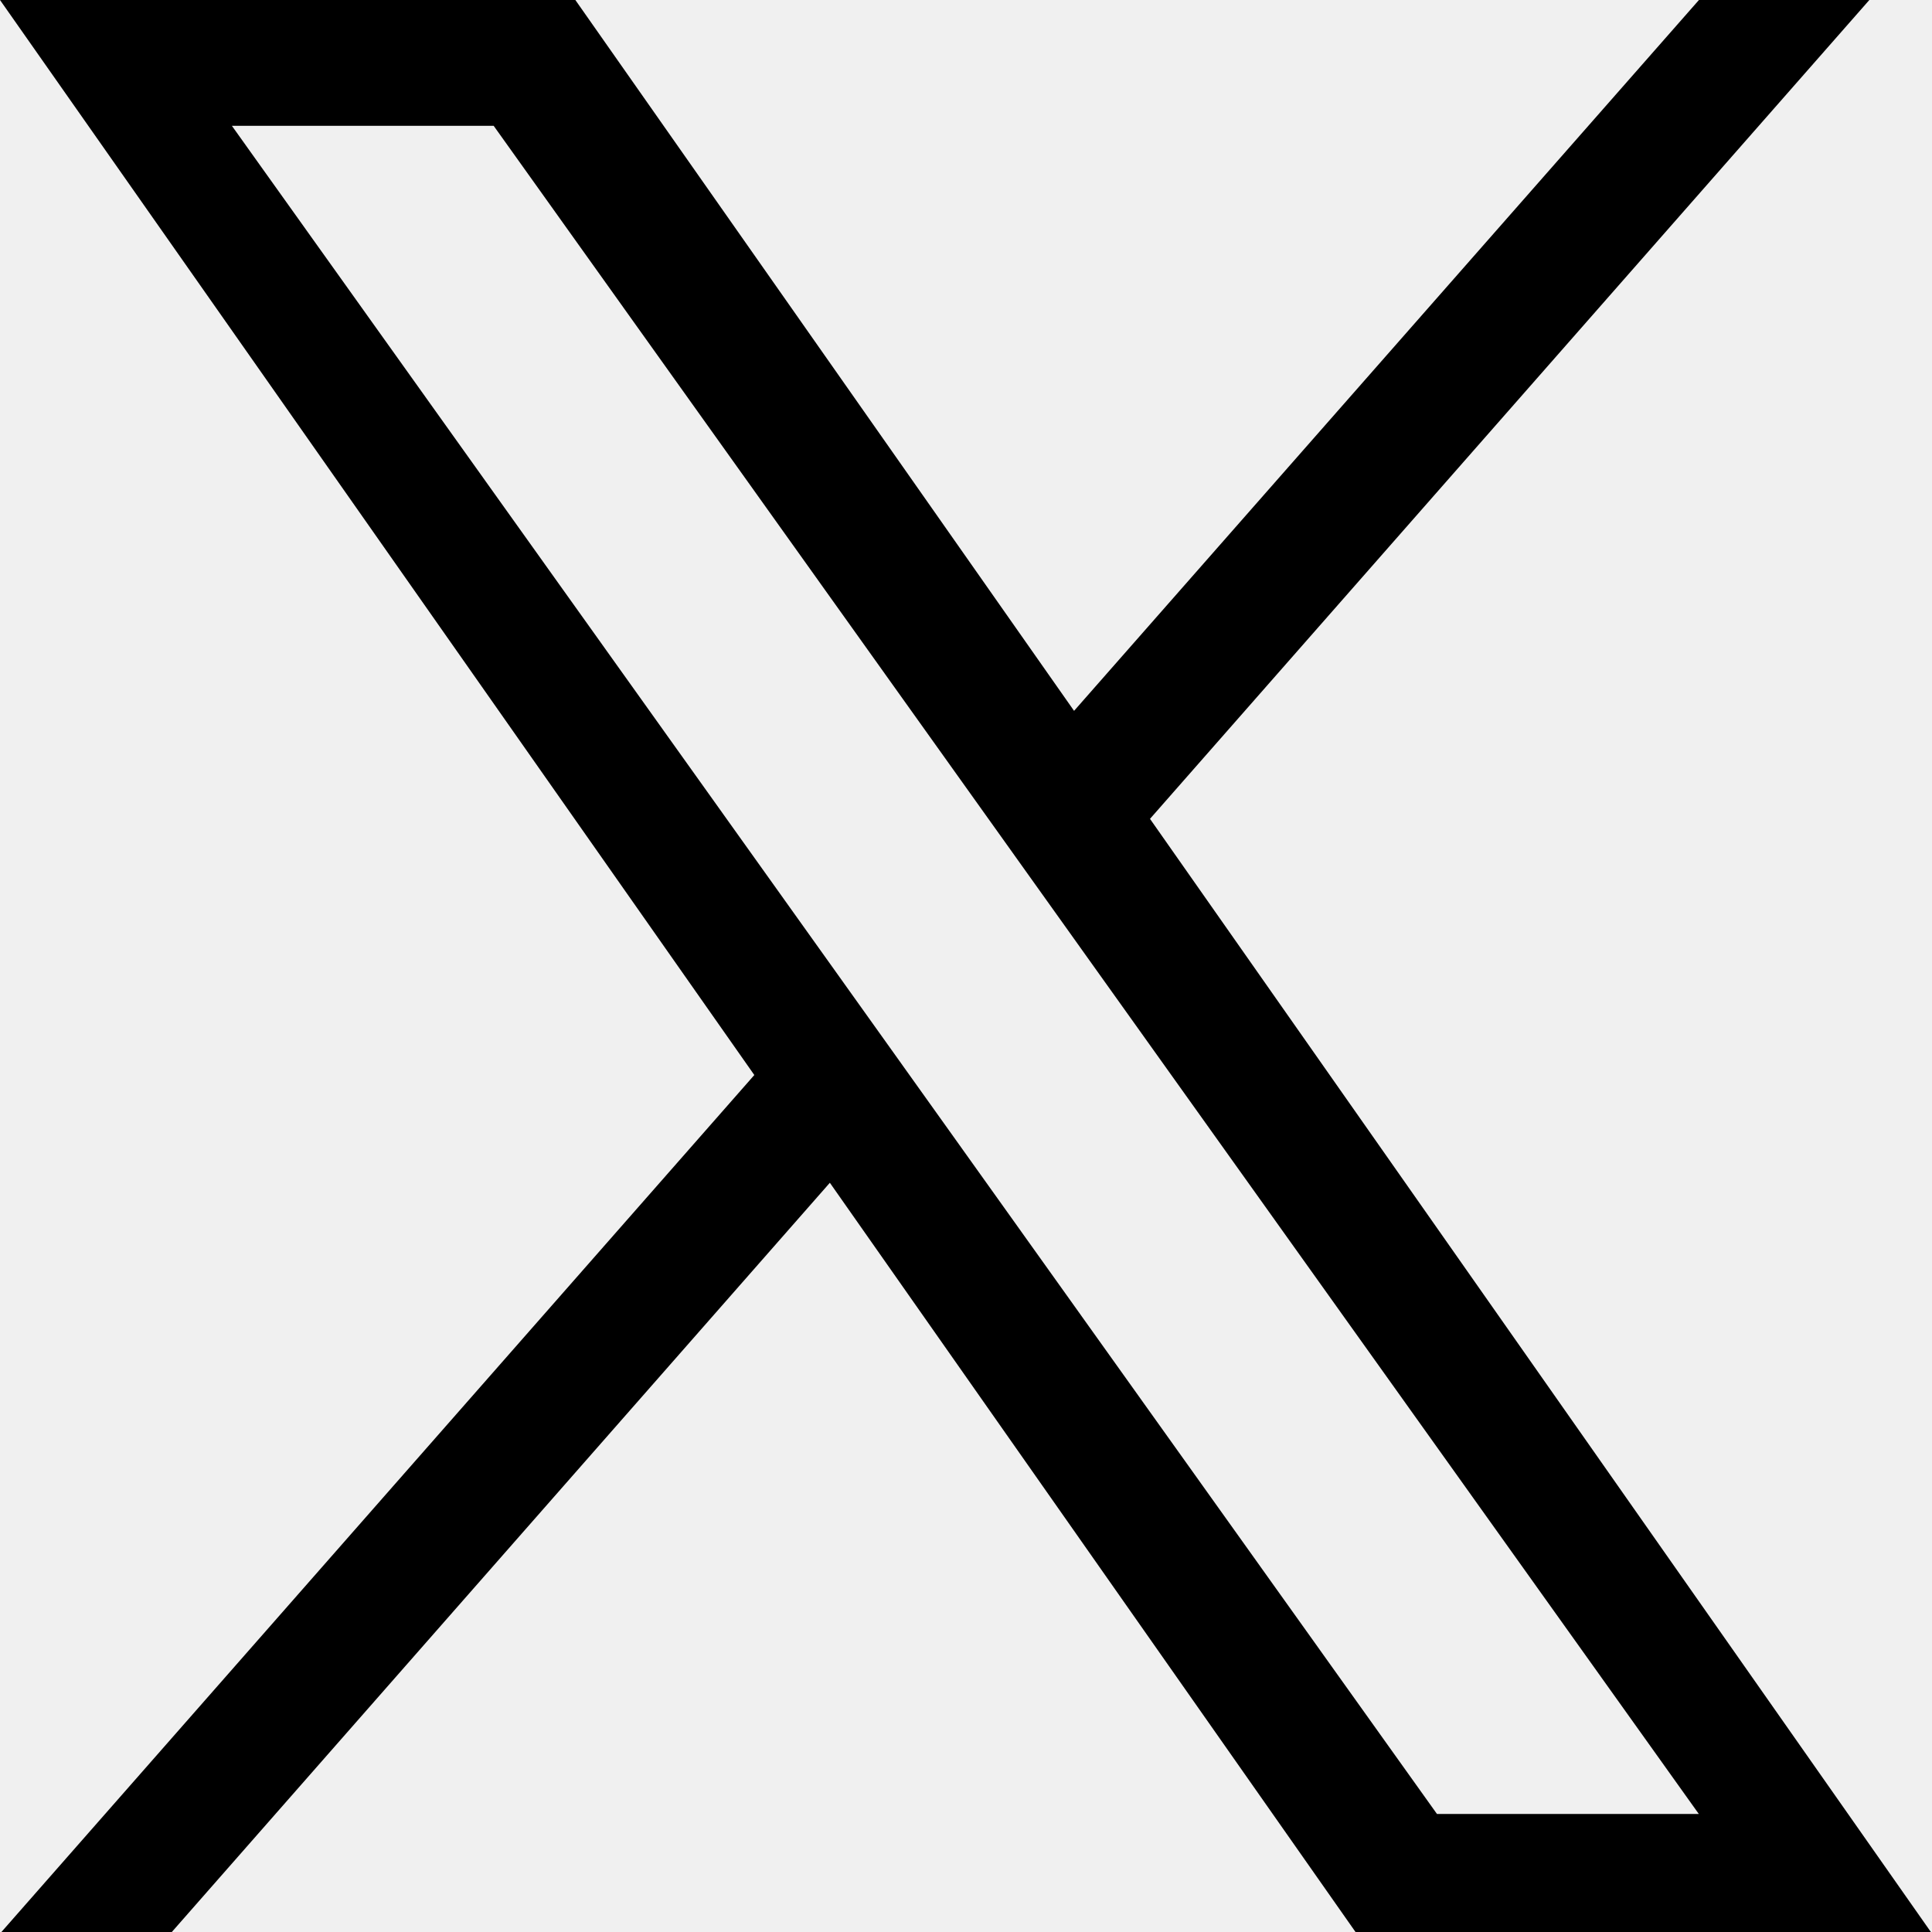
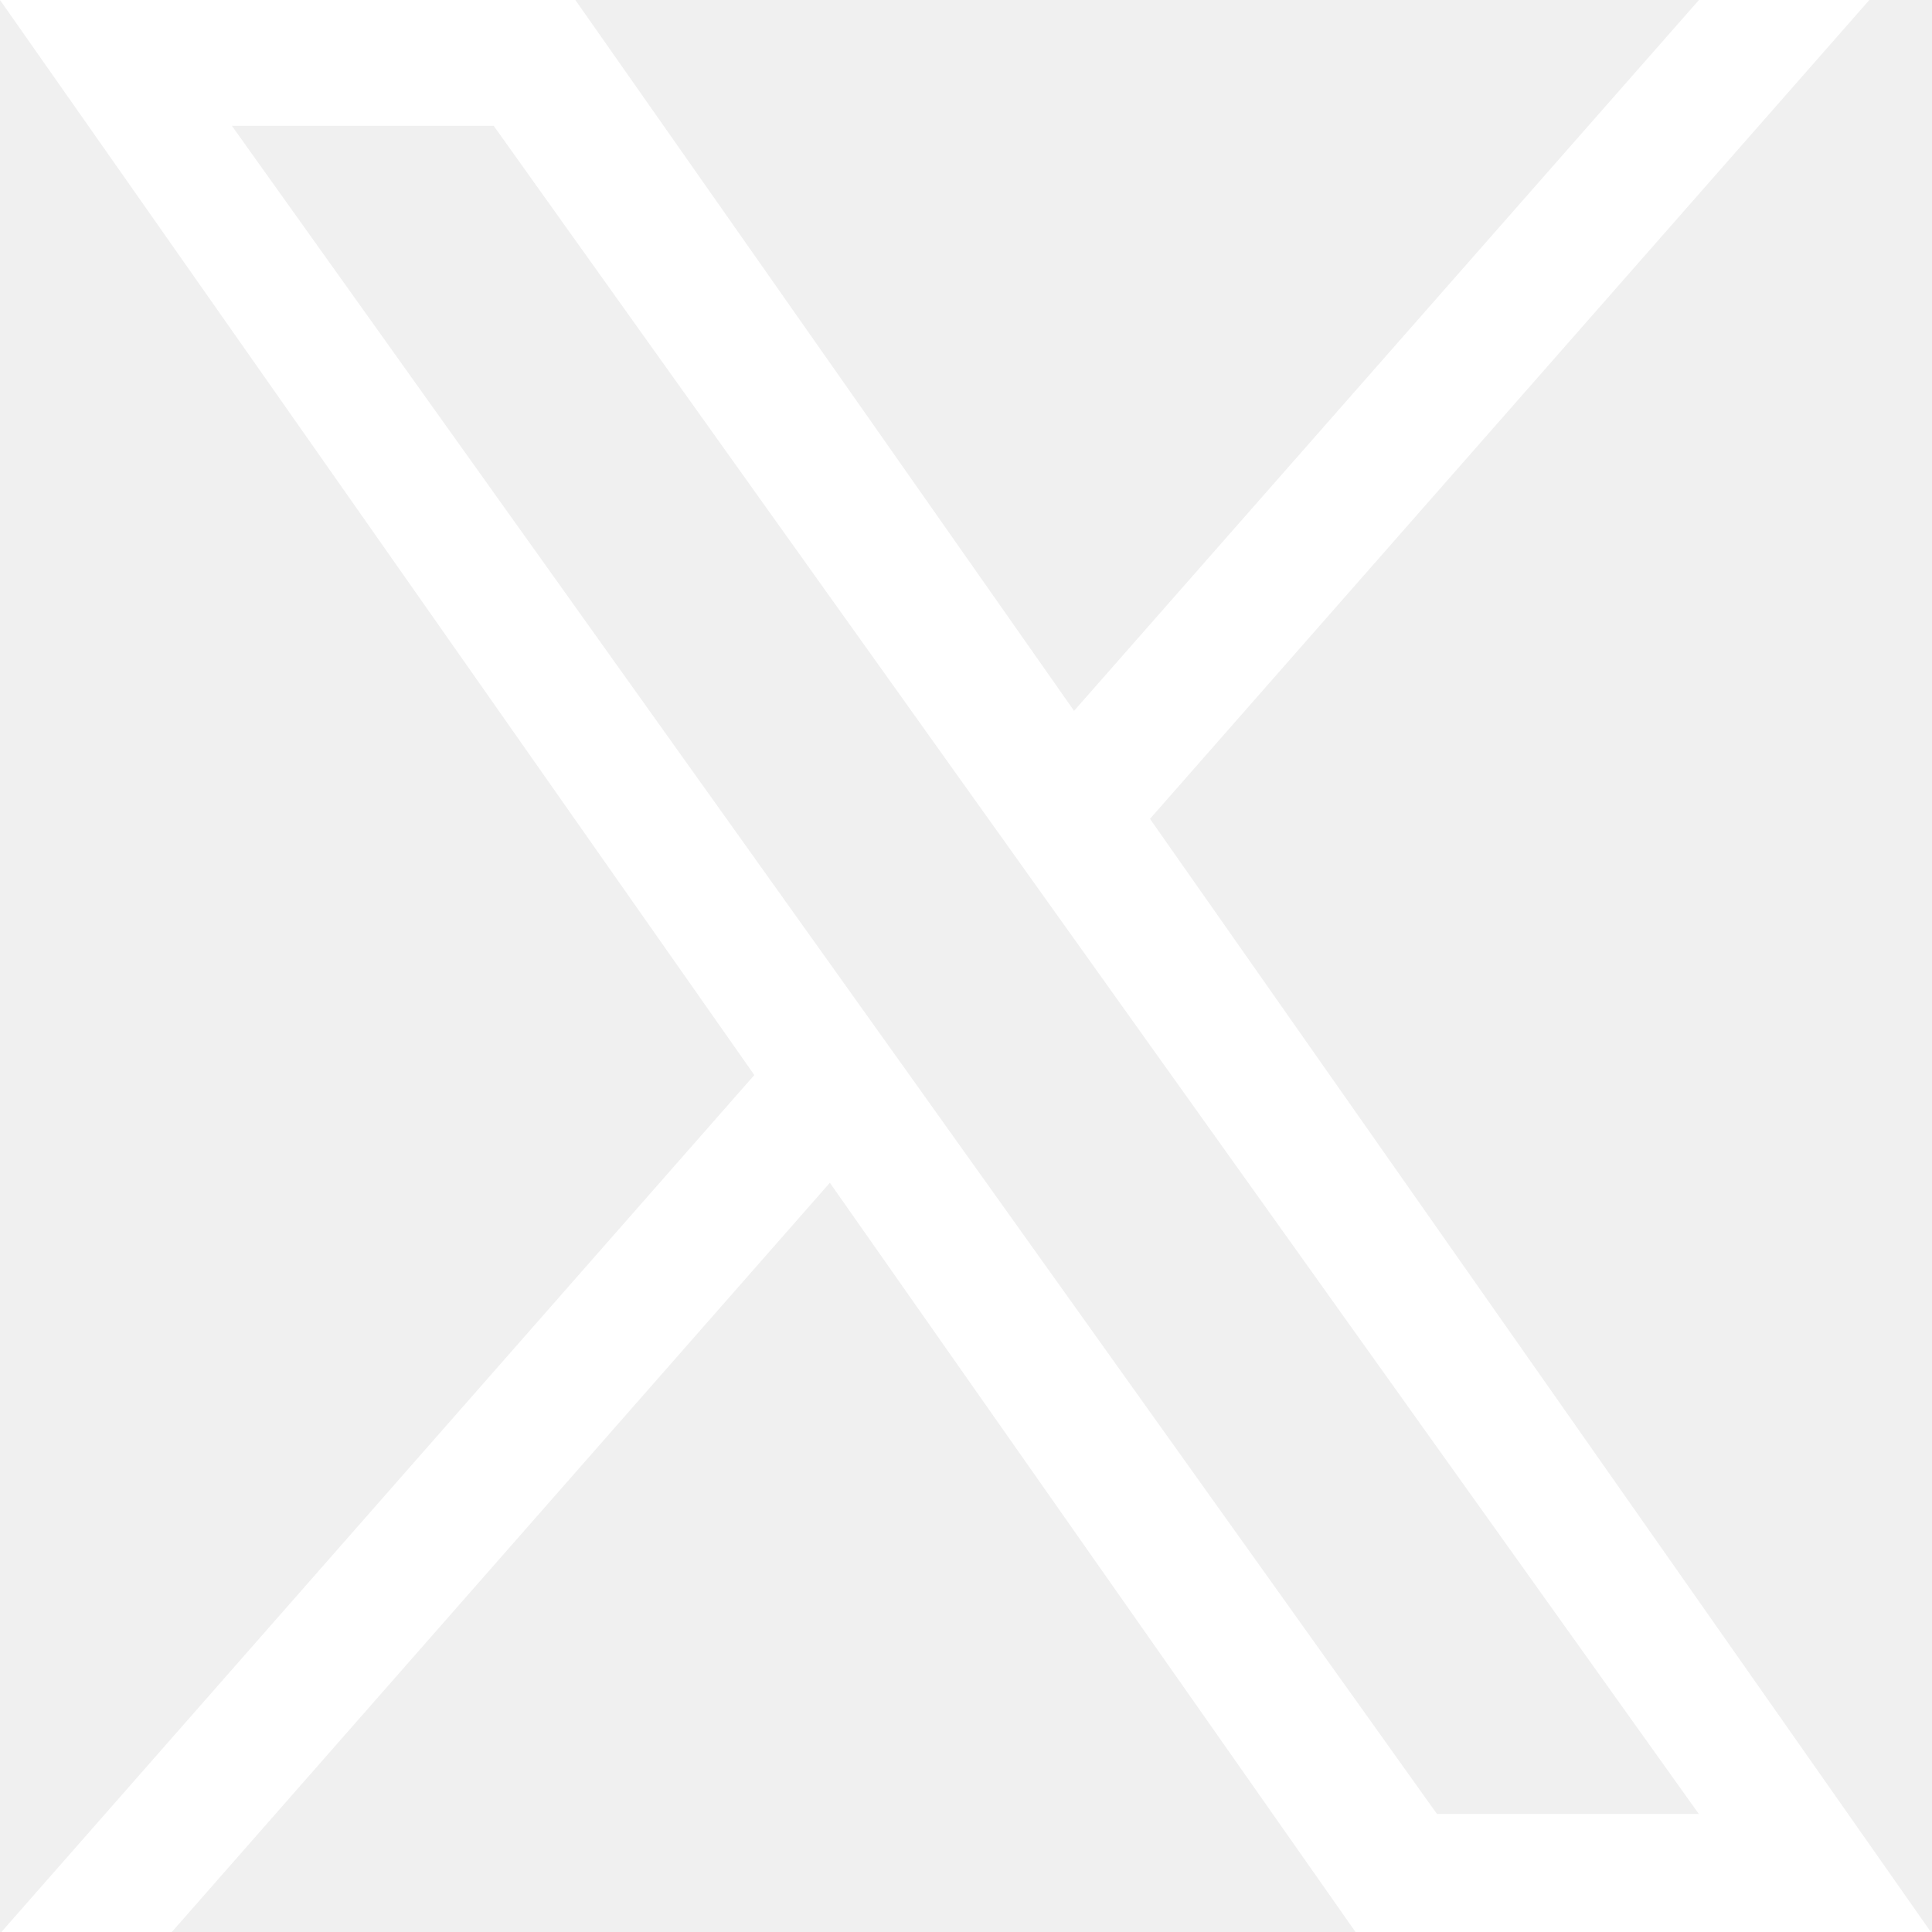
<svg xmlns="http://www.w3.org/2000/svg" viewBox="0 0 300 300" aria-label="X">
-   <path fill="currentColor" d="M178.57 127.15 290.27 0h-26.46l-97.03 110.38L89.34 0H0l117.13 166.93L0 300.25h26.46l102.4-116.59 81.8 116.59h89.34M36.01 19.54H76.66l187.13 262.13h-40.66" />
+   <path fill="#fff" d="M178.57 127.15 290.27 0h-26.46l-97.03 110.38L89.34 0H0l117.13 166.93L0 300.25h26.46l102.4-116.59 81.8 116.59h89.34M36.01 19.54H76.66l187.13 262.13h-40.66" />
</svg>
